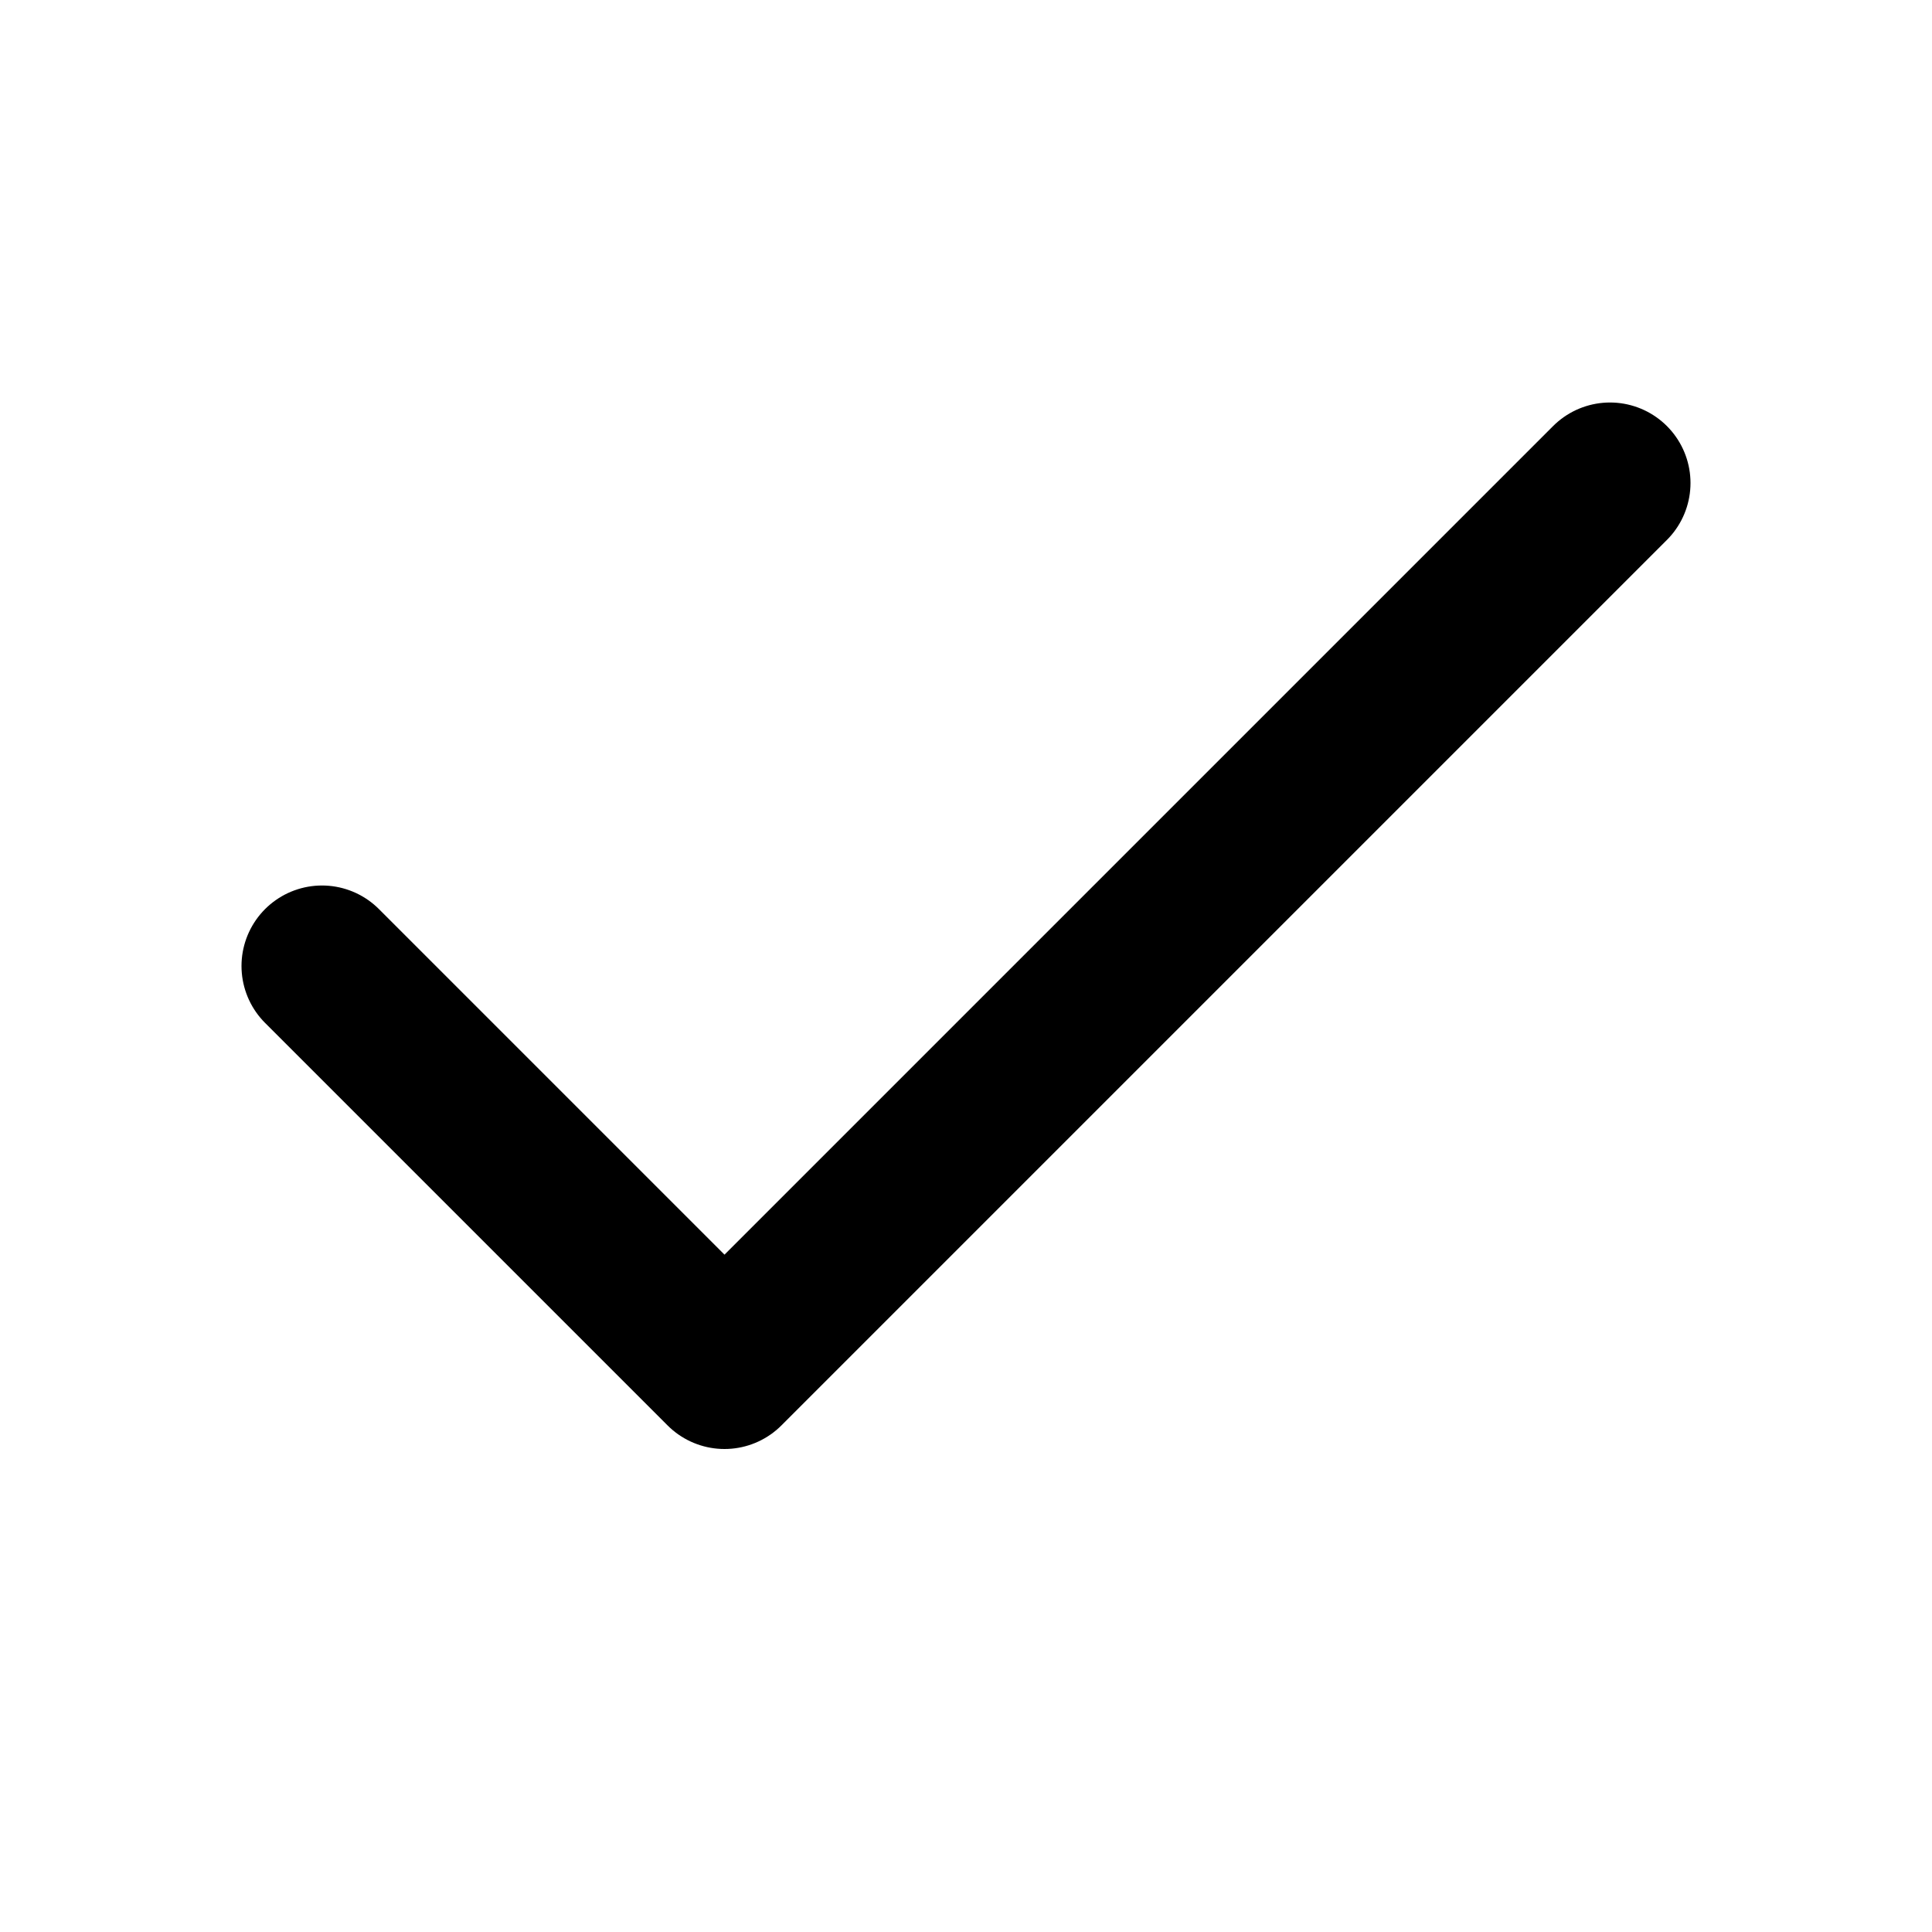
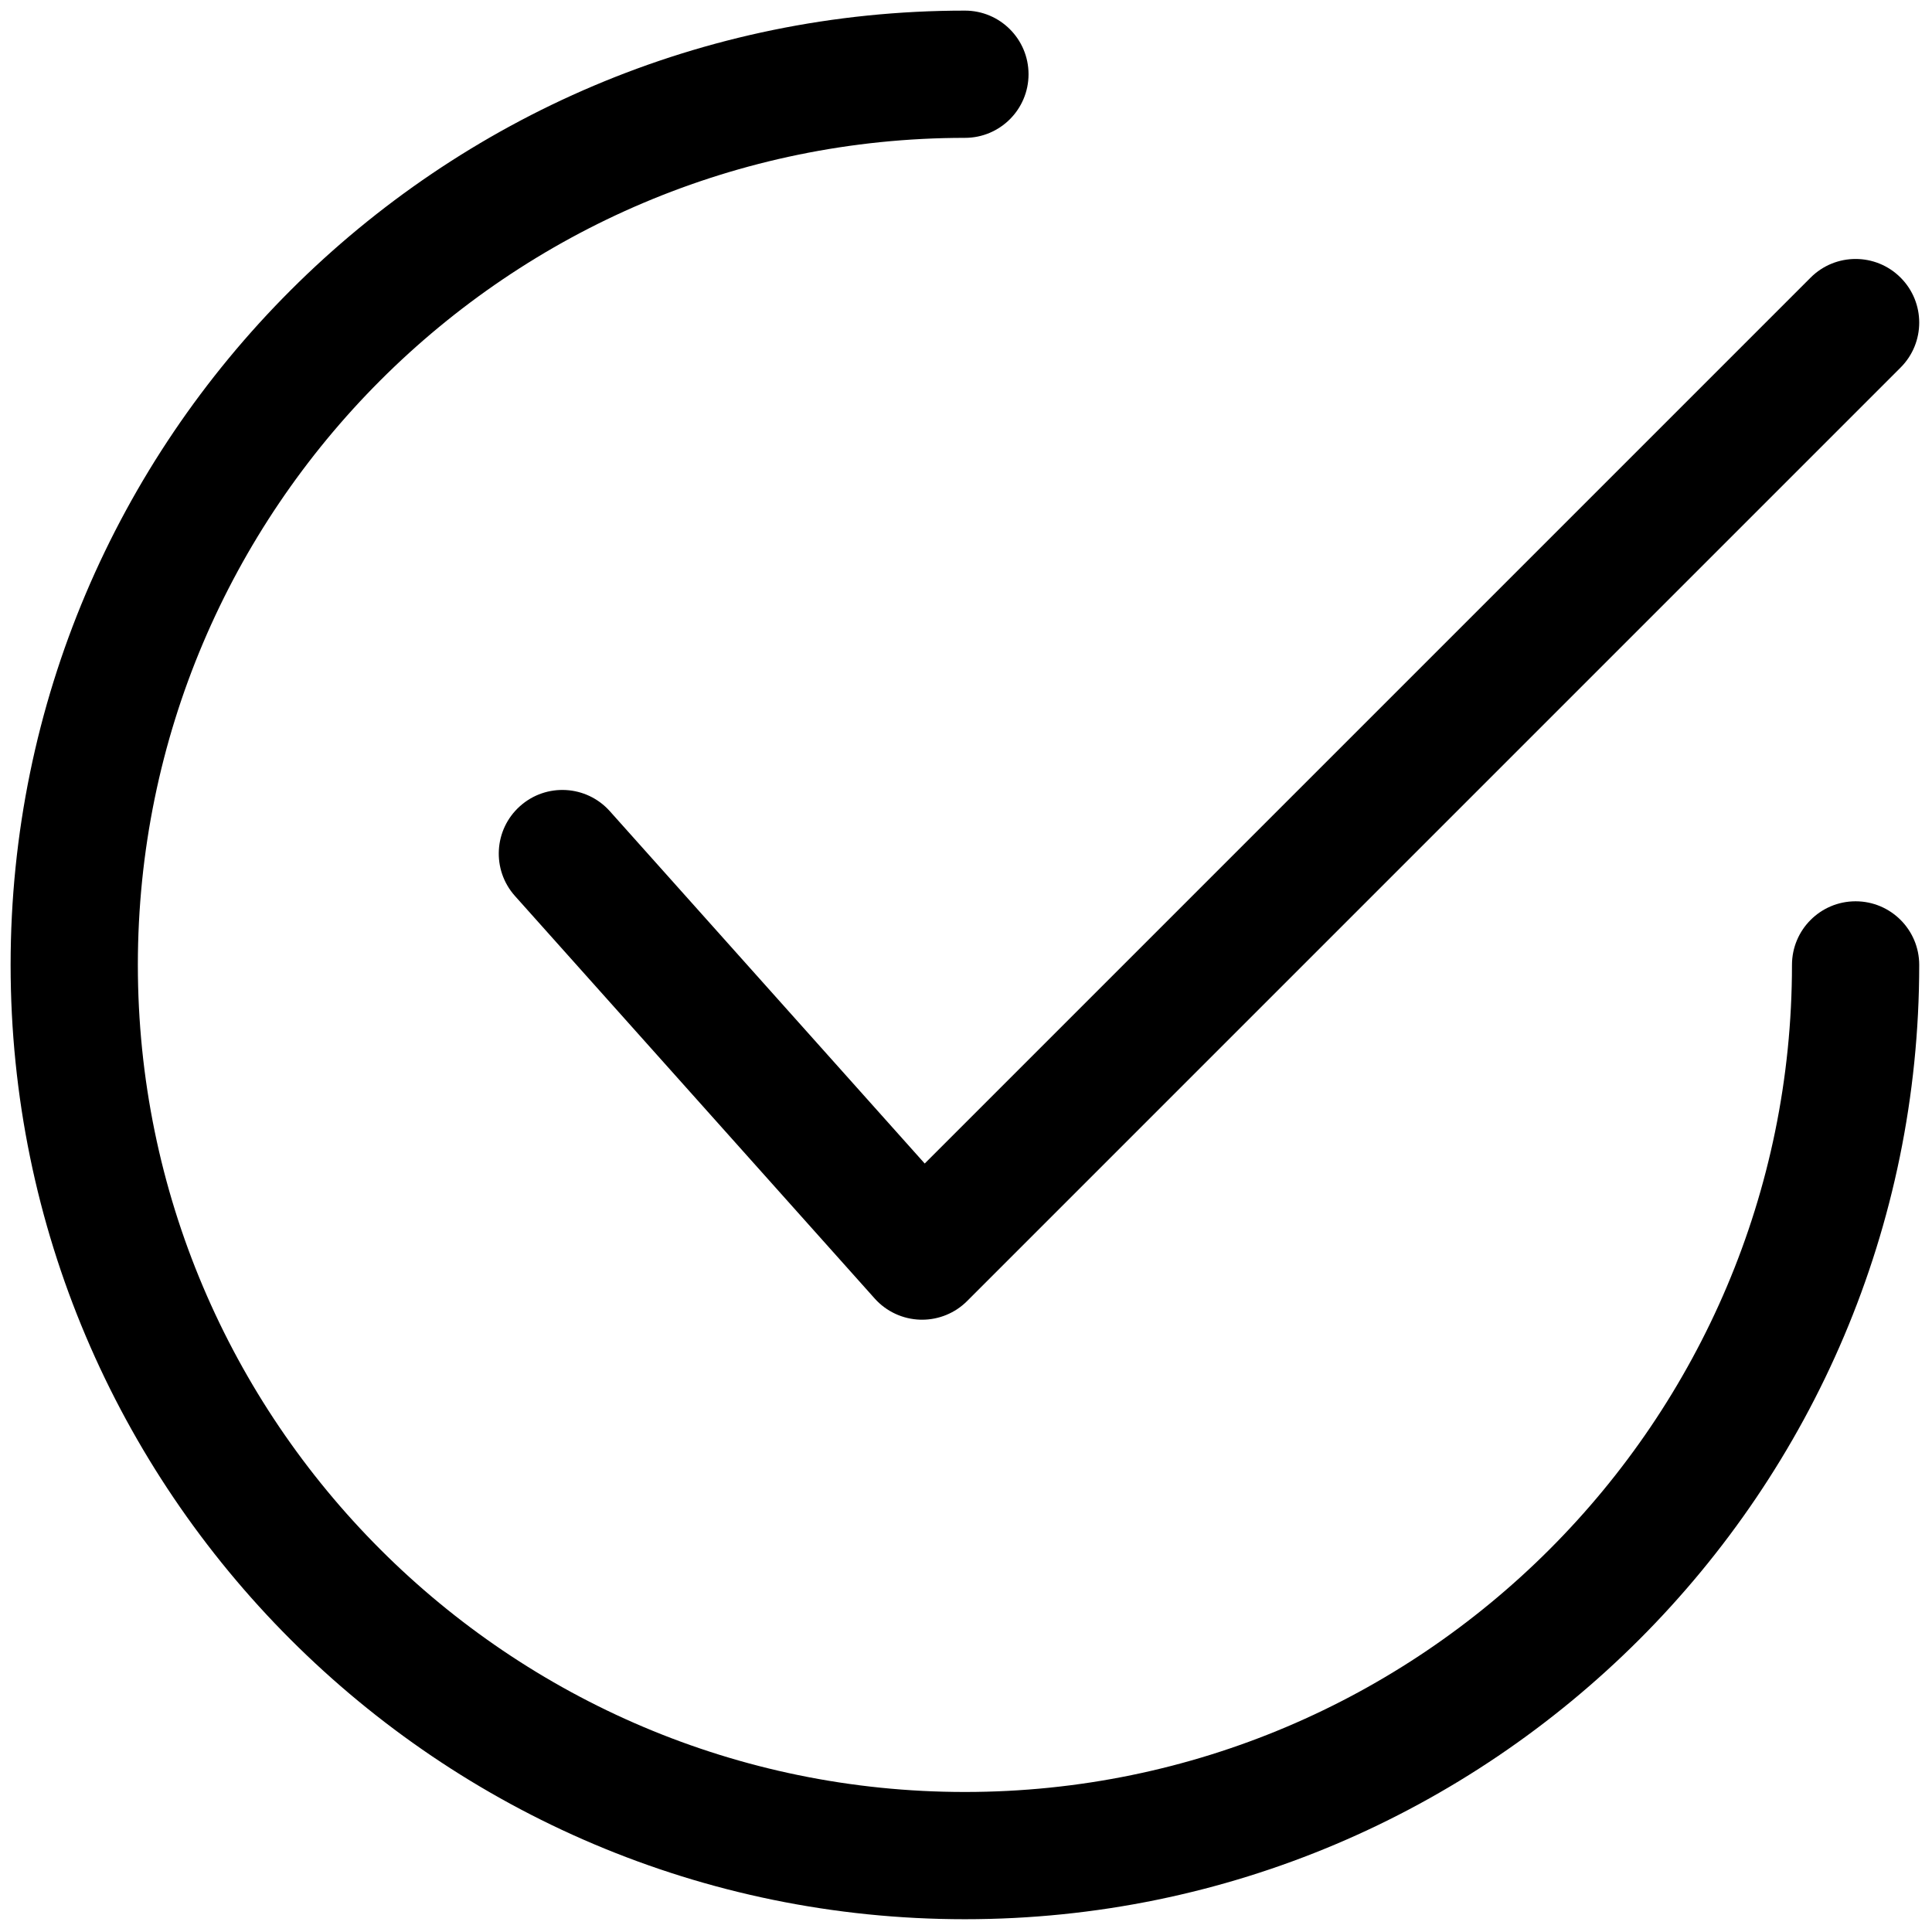
- <svg xmlns="http://www.w3.org/2000/svg" viewBox="0 0 24 24" fill="none" stroke="currentColor" stroke-width="2" stroke-linecap="round" stroke-linejoin="round">
-   <polyline points="20 6 9 17 4 12" />
+ <svg xmlns="http://www.w3.org/2000/svg" version="1.1" width="256" height="256" viewBox="0 0 256 256" xml:space="preserve">
+   <g style="stroke: none; stroke-width: 0; stroke-dasharray: none; stroke-linecap: butt; stroke-linejoin: miter; stroke-miterlimit: 10; fill: none; fill-rule: nonzero; opacity: 1;" transform="translate(1.406593 1.406593) scale(2.81 2.81)">
+     <path d="M 42.981 61.73 c -0.028 0 -0.056 0 -0.084 -0.001 c -0.825 -0.023 -1.604 -0.385 -2.153 -1 l -16.962 -18.98 c -1.104 -1.235 -0.998 -3.132 0.238 -4.236 c 1.235 -1.105 3.131 -0.998 4.236 0.238 l 14.848 16.614 L 84.879 12.59 c 1.172 -1.172 3.07 -1.172 4.242 0 c 1.172 1.171 1.172 3.071 0 4.242 L 45.102 60.852 C 44.539 61.415 43.775 61.73 42.981 61.73 z" style="stroke: none; stroke-width: 1; stroke-dasharray: none; stroke-linecap: butt; stroke-linejoin: miter; stroke-miterlimit: 10; fill: rgb(0,0,0); fill-rule: nonzero; opacity: 1;" transform=" matrix(1 0 0 1 0 0) " stroke-linecap="round" />
+     <path d="M 45 90 C 20.187 90 0 69.813 0 45 C 0 20.187 20.187 0 45 0 c 1.657 0 3 1.343 3 3 s -1.343 3 -3 3 C 23.495 6 6 23.495 6 45 s 17.495 39 39 39 s 39 -17.495 39 -39 c 0 -1.657 1.343 -3 3 -3 s 3 1.343 3 3 C 90 69.813 69.813 90 45 90 z" style="stroke: none; stroke-width: 1; stroke-dasharray: none; stroke-linecap: butt; stroke-linejoin: miter; stroke-miterlimit: 10; fill: rgb(0,0,0); fill-rule: nonzero; opacity: 1;" transform=" matrix(1 0 0 1 0 0) " stroke-linecap="round" />
+   </g>
</svg>
